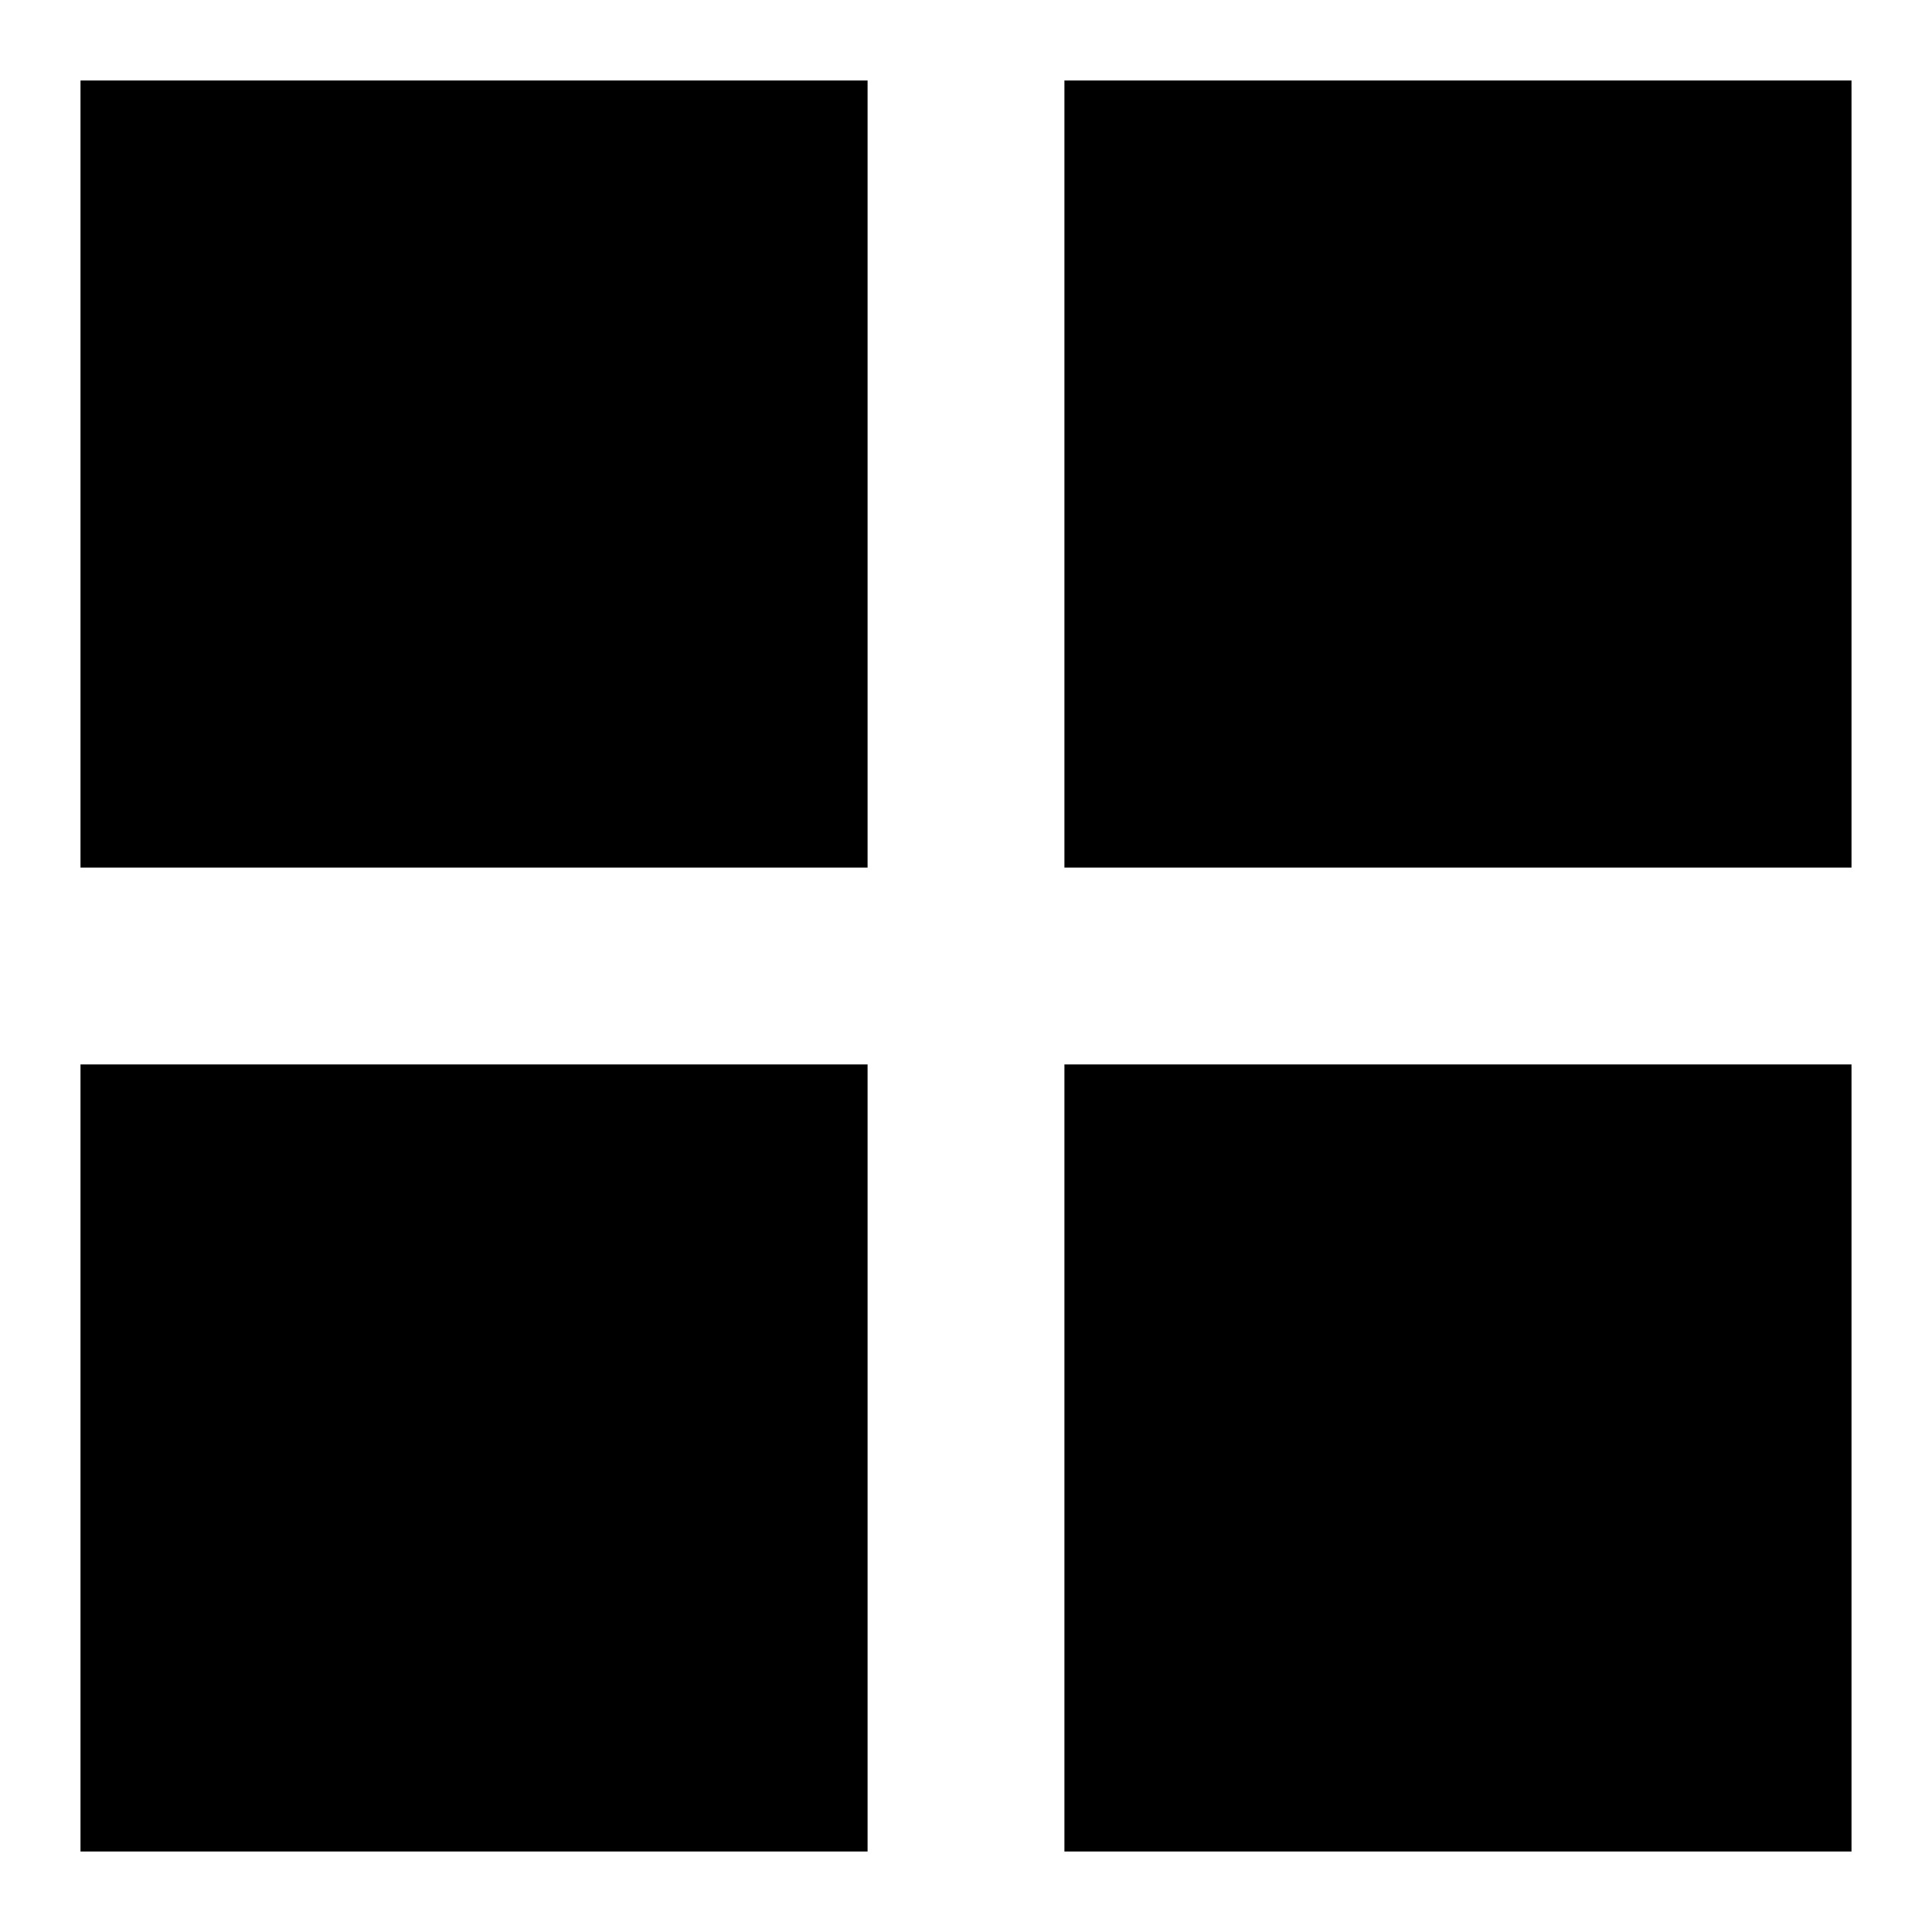
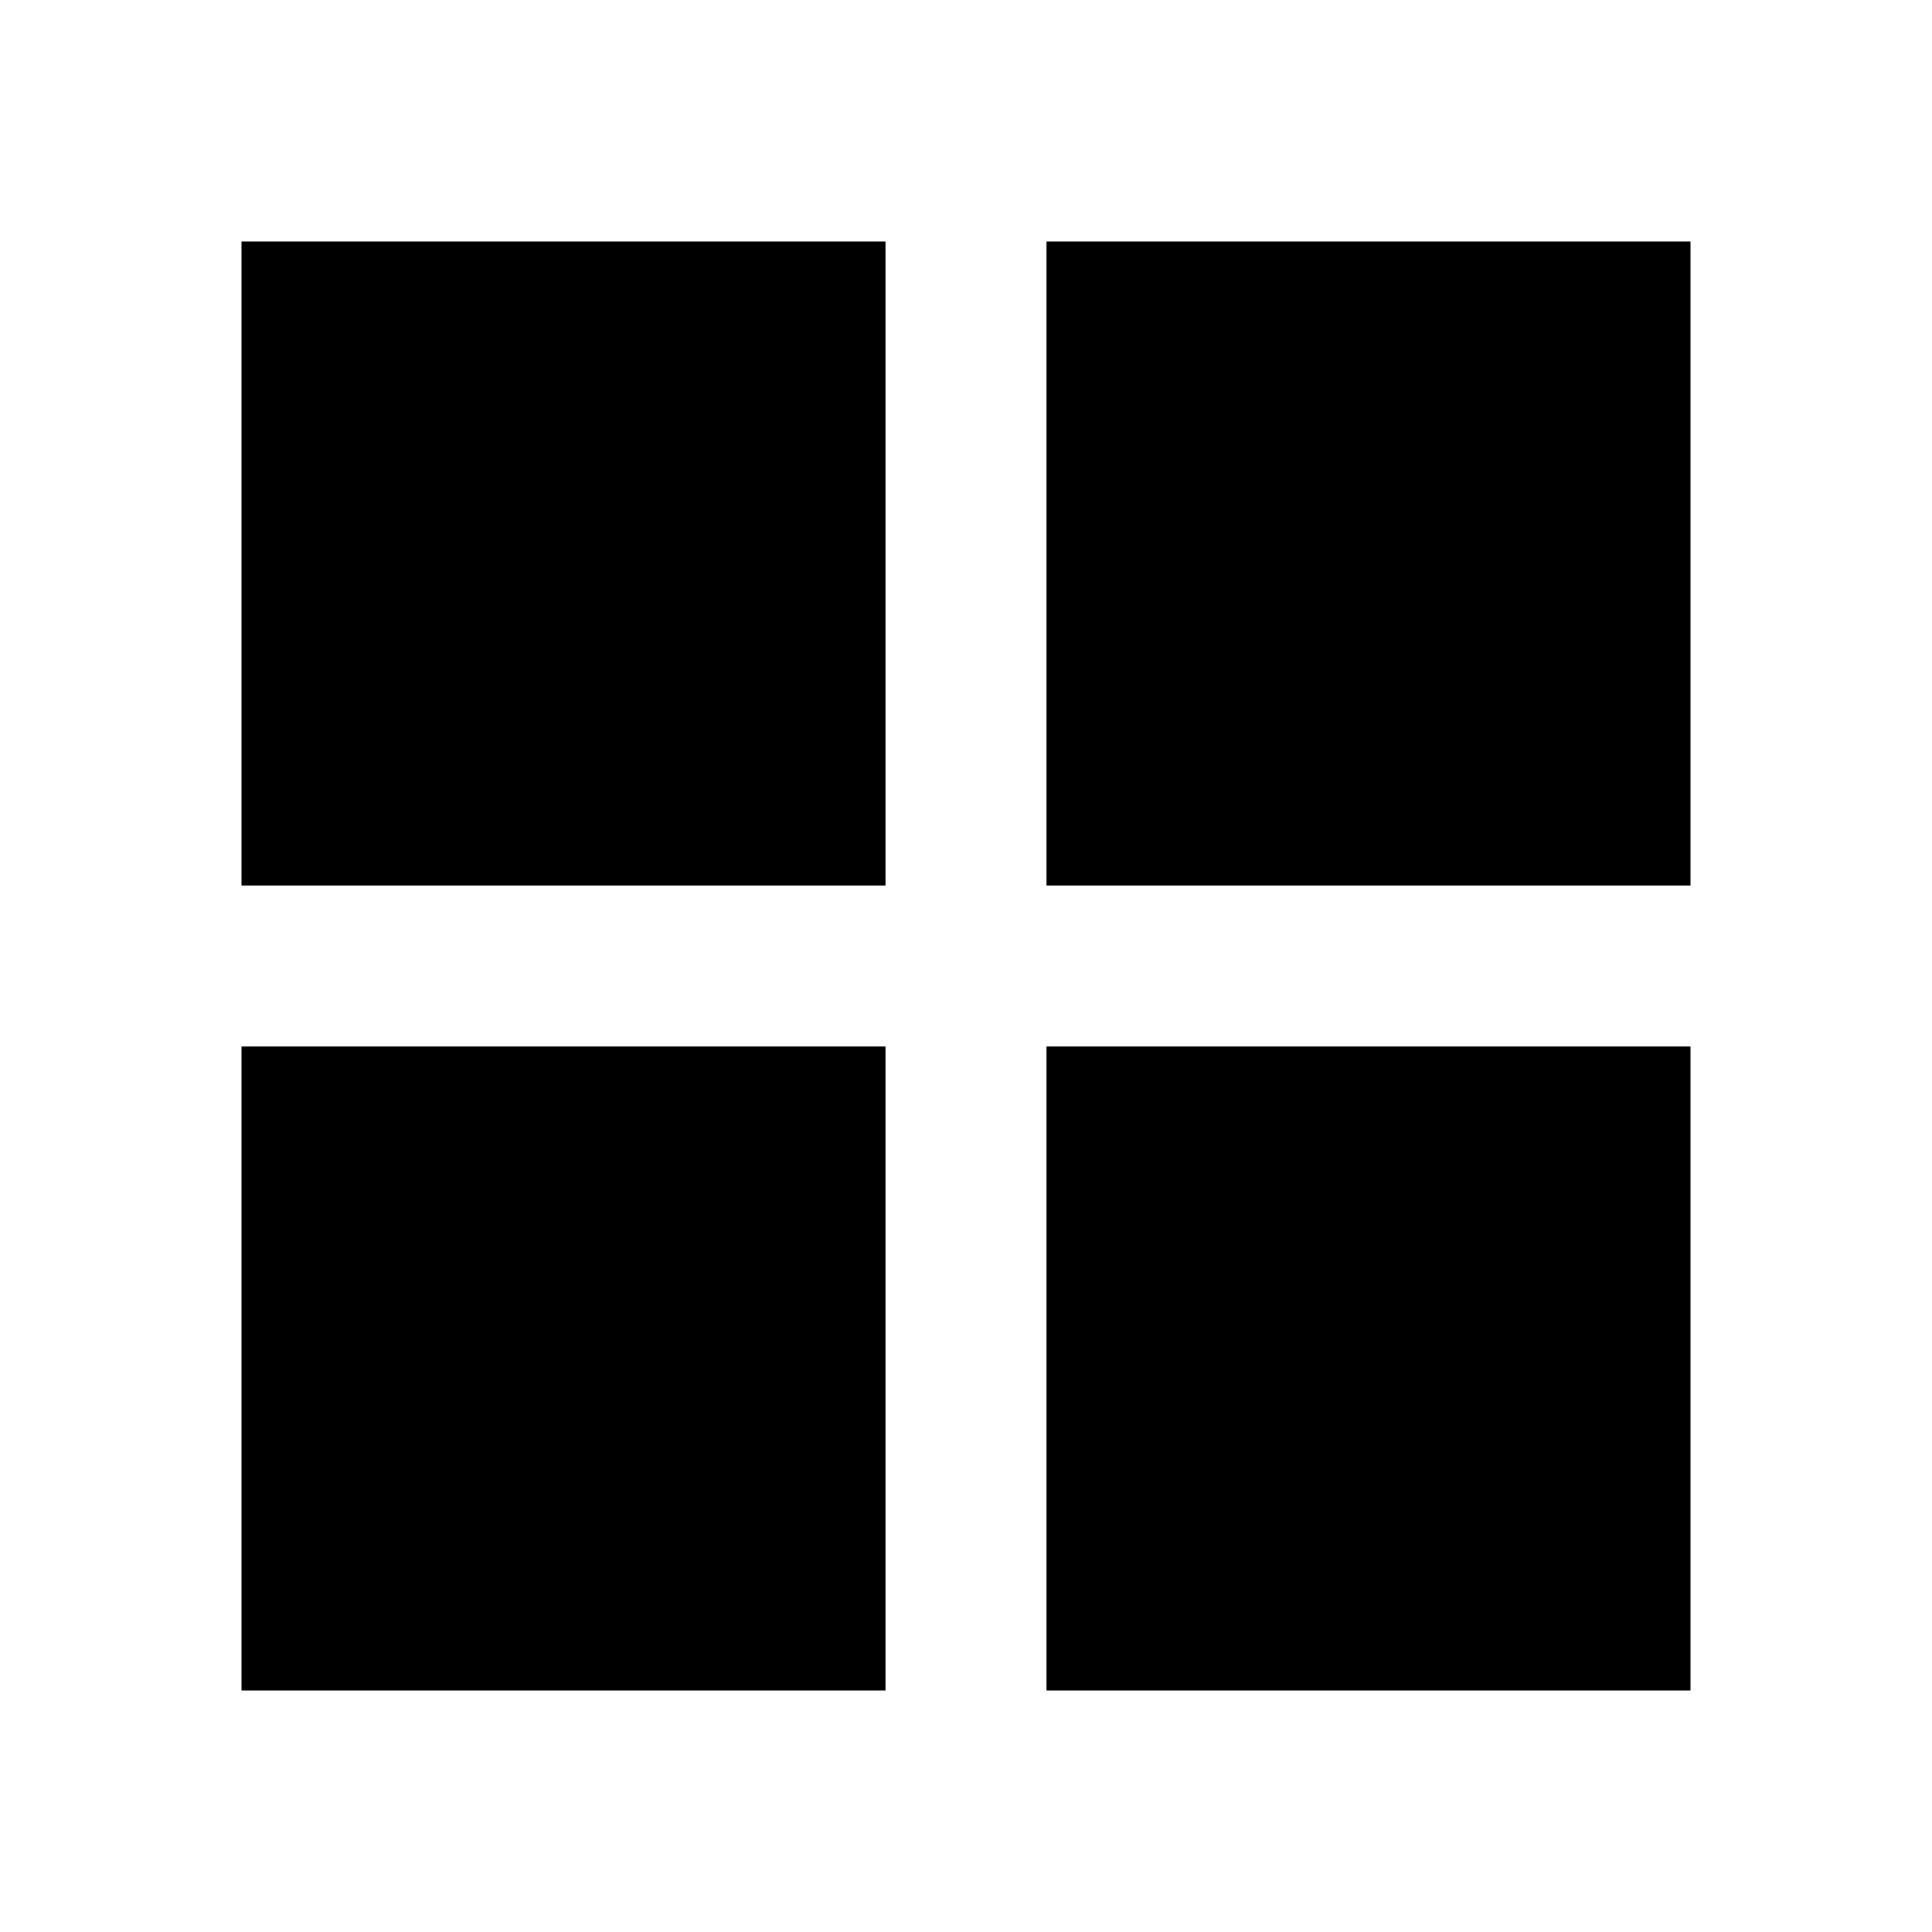
- <svg xmlns="http://www.w3.org/2000/svg" width="18" height="18" fill="none">
-   <path fill="currentcolor" fill-rule="evenodd" d="M8.083.75H.75v7.333h7.333V.75Zm0 9.167H.75v7.333h7.333V9.917ZM17.25.75H9.917v7.333h7.333V.75Zm0 9.167H9.917v7.333h7.333V9.917Z" clip-rule="evenodd" />
+ <svg xmlns="http://www.w3.org/2000/svg" viewBox="0 0 24 24" fill="none">
+   <path fill-rule="evenodd" clip-rule="evenodd" d="M11 3H3V11H11V3ZM11 13H3V21H11V13ZM21 3H13V11H21V3ZM21 13H13V21H21V13Z" fill="currentcolor" />
</svg>
